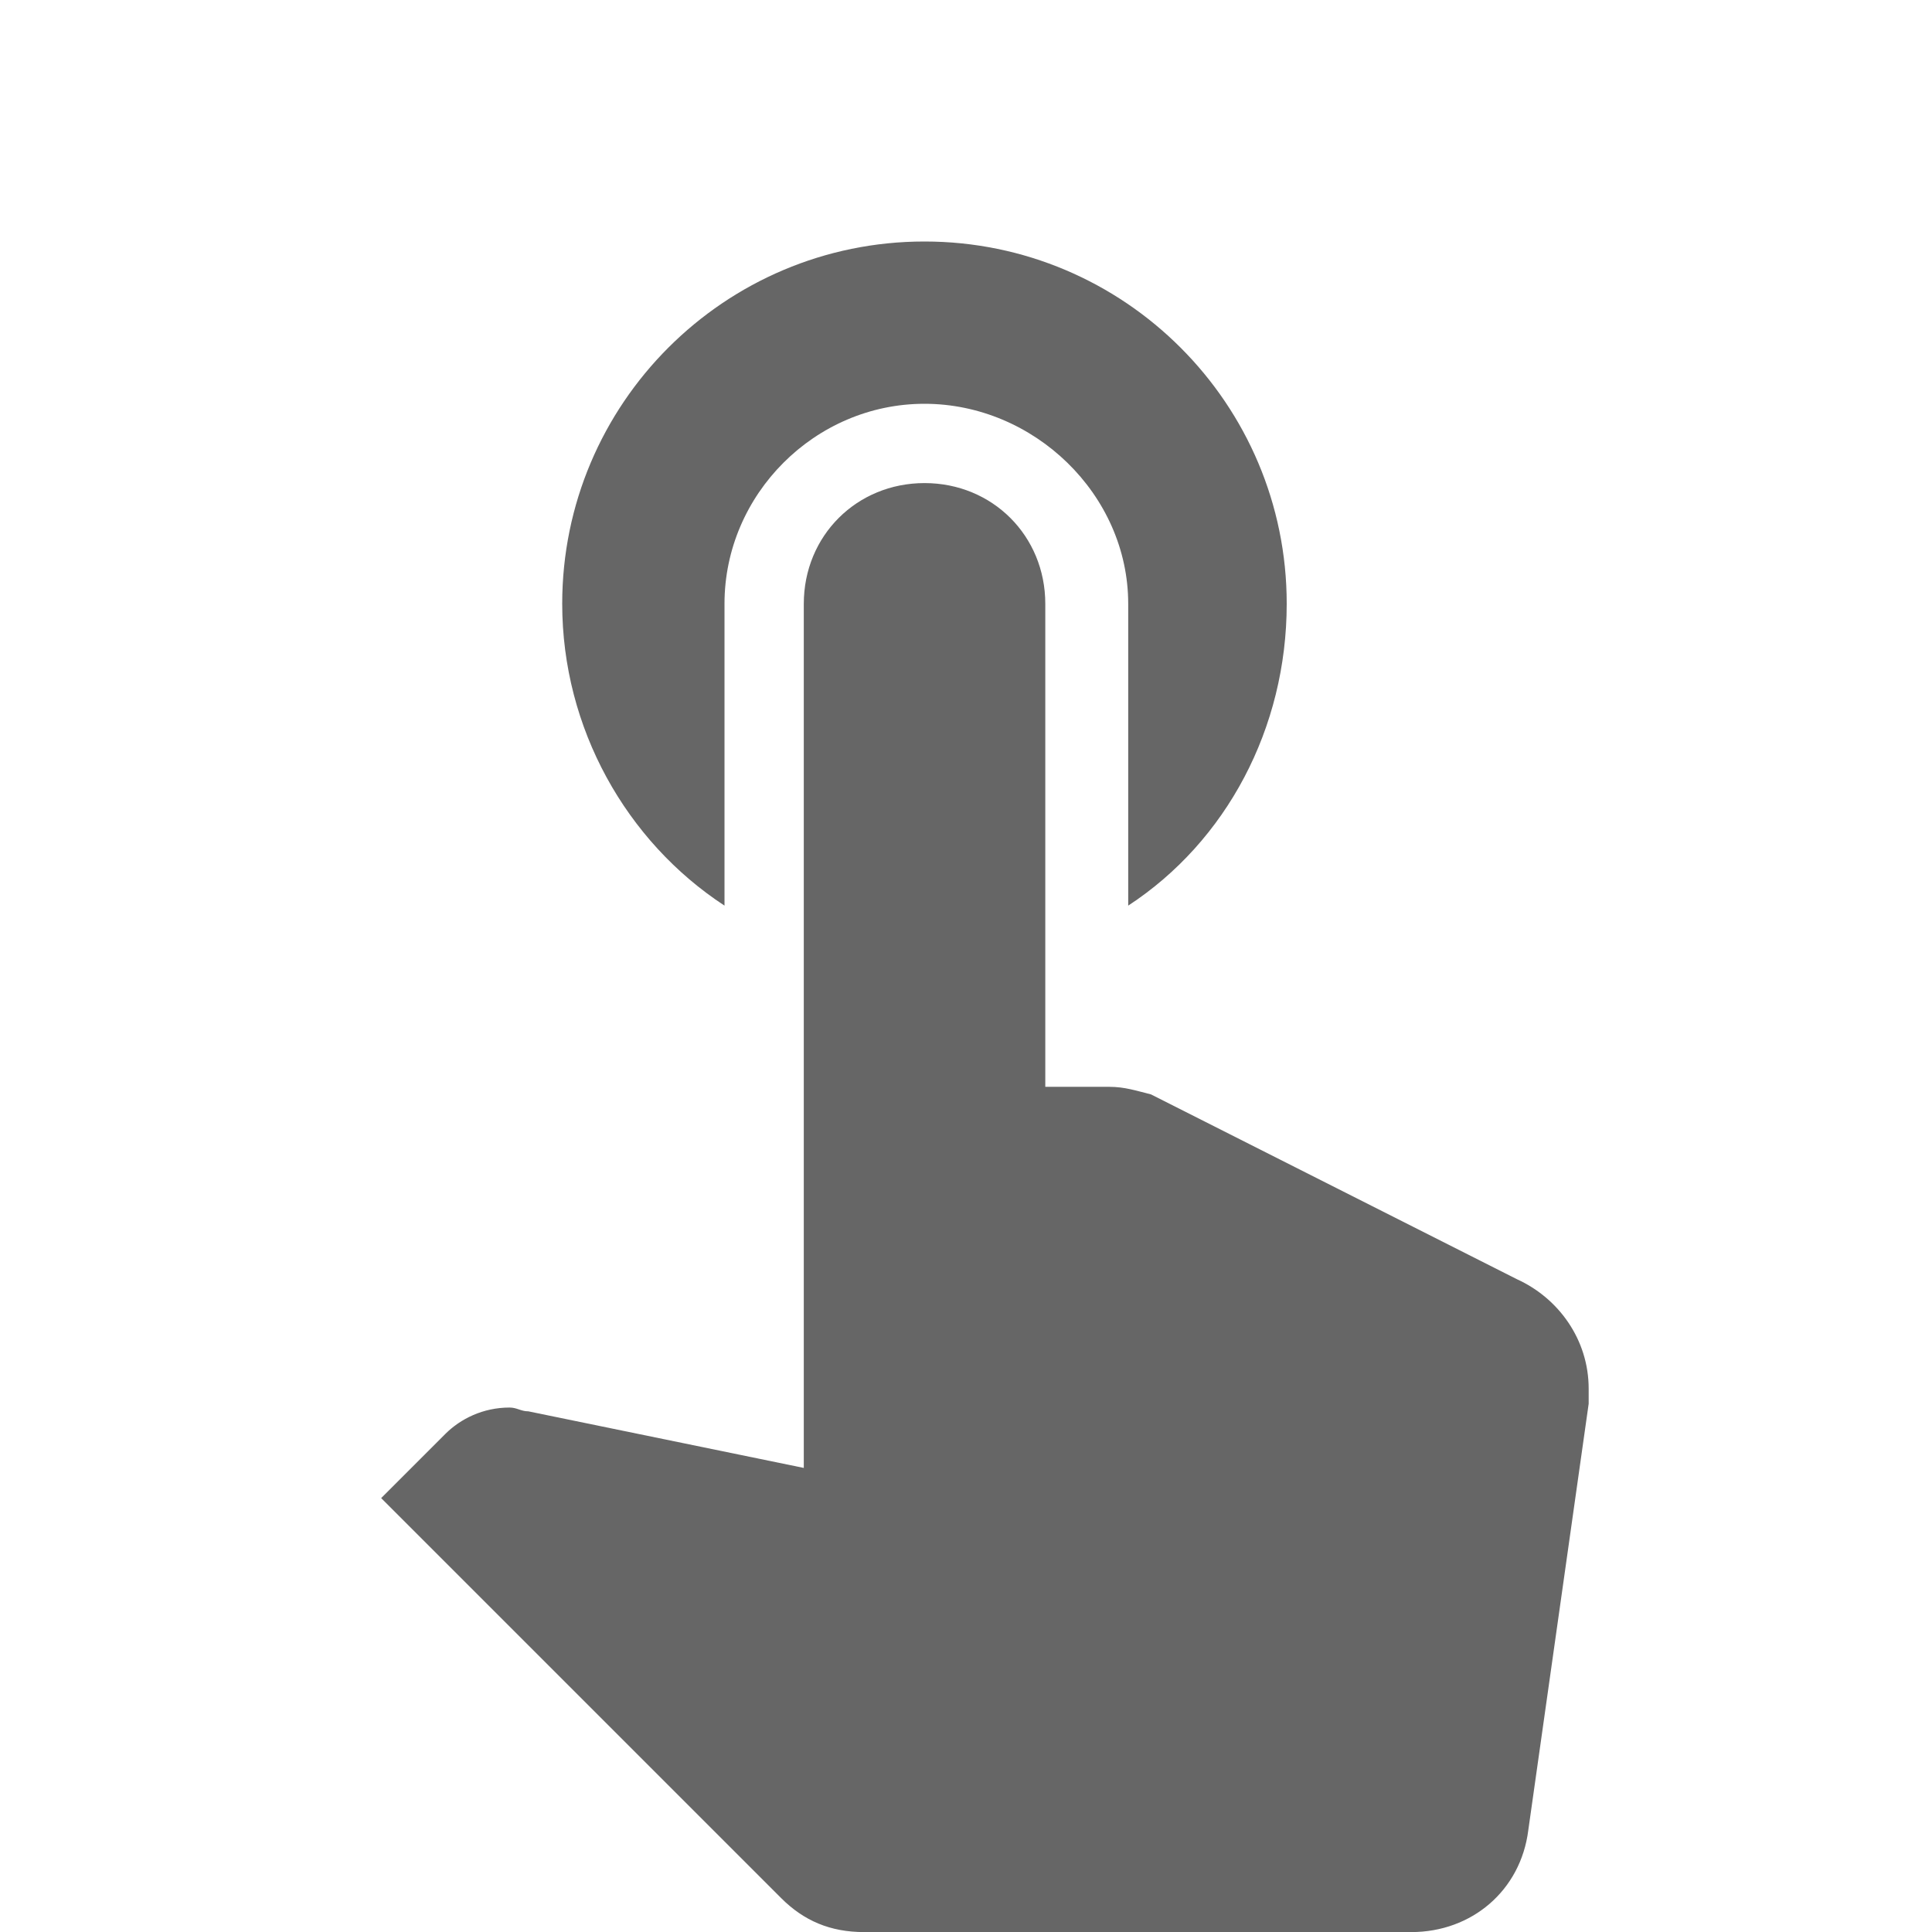
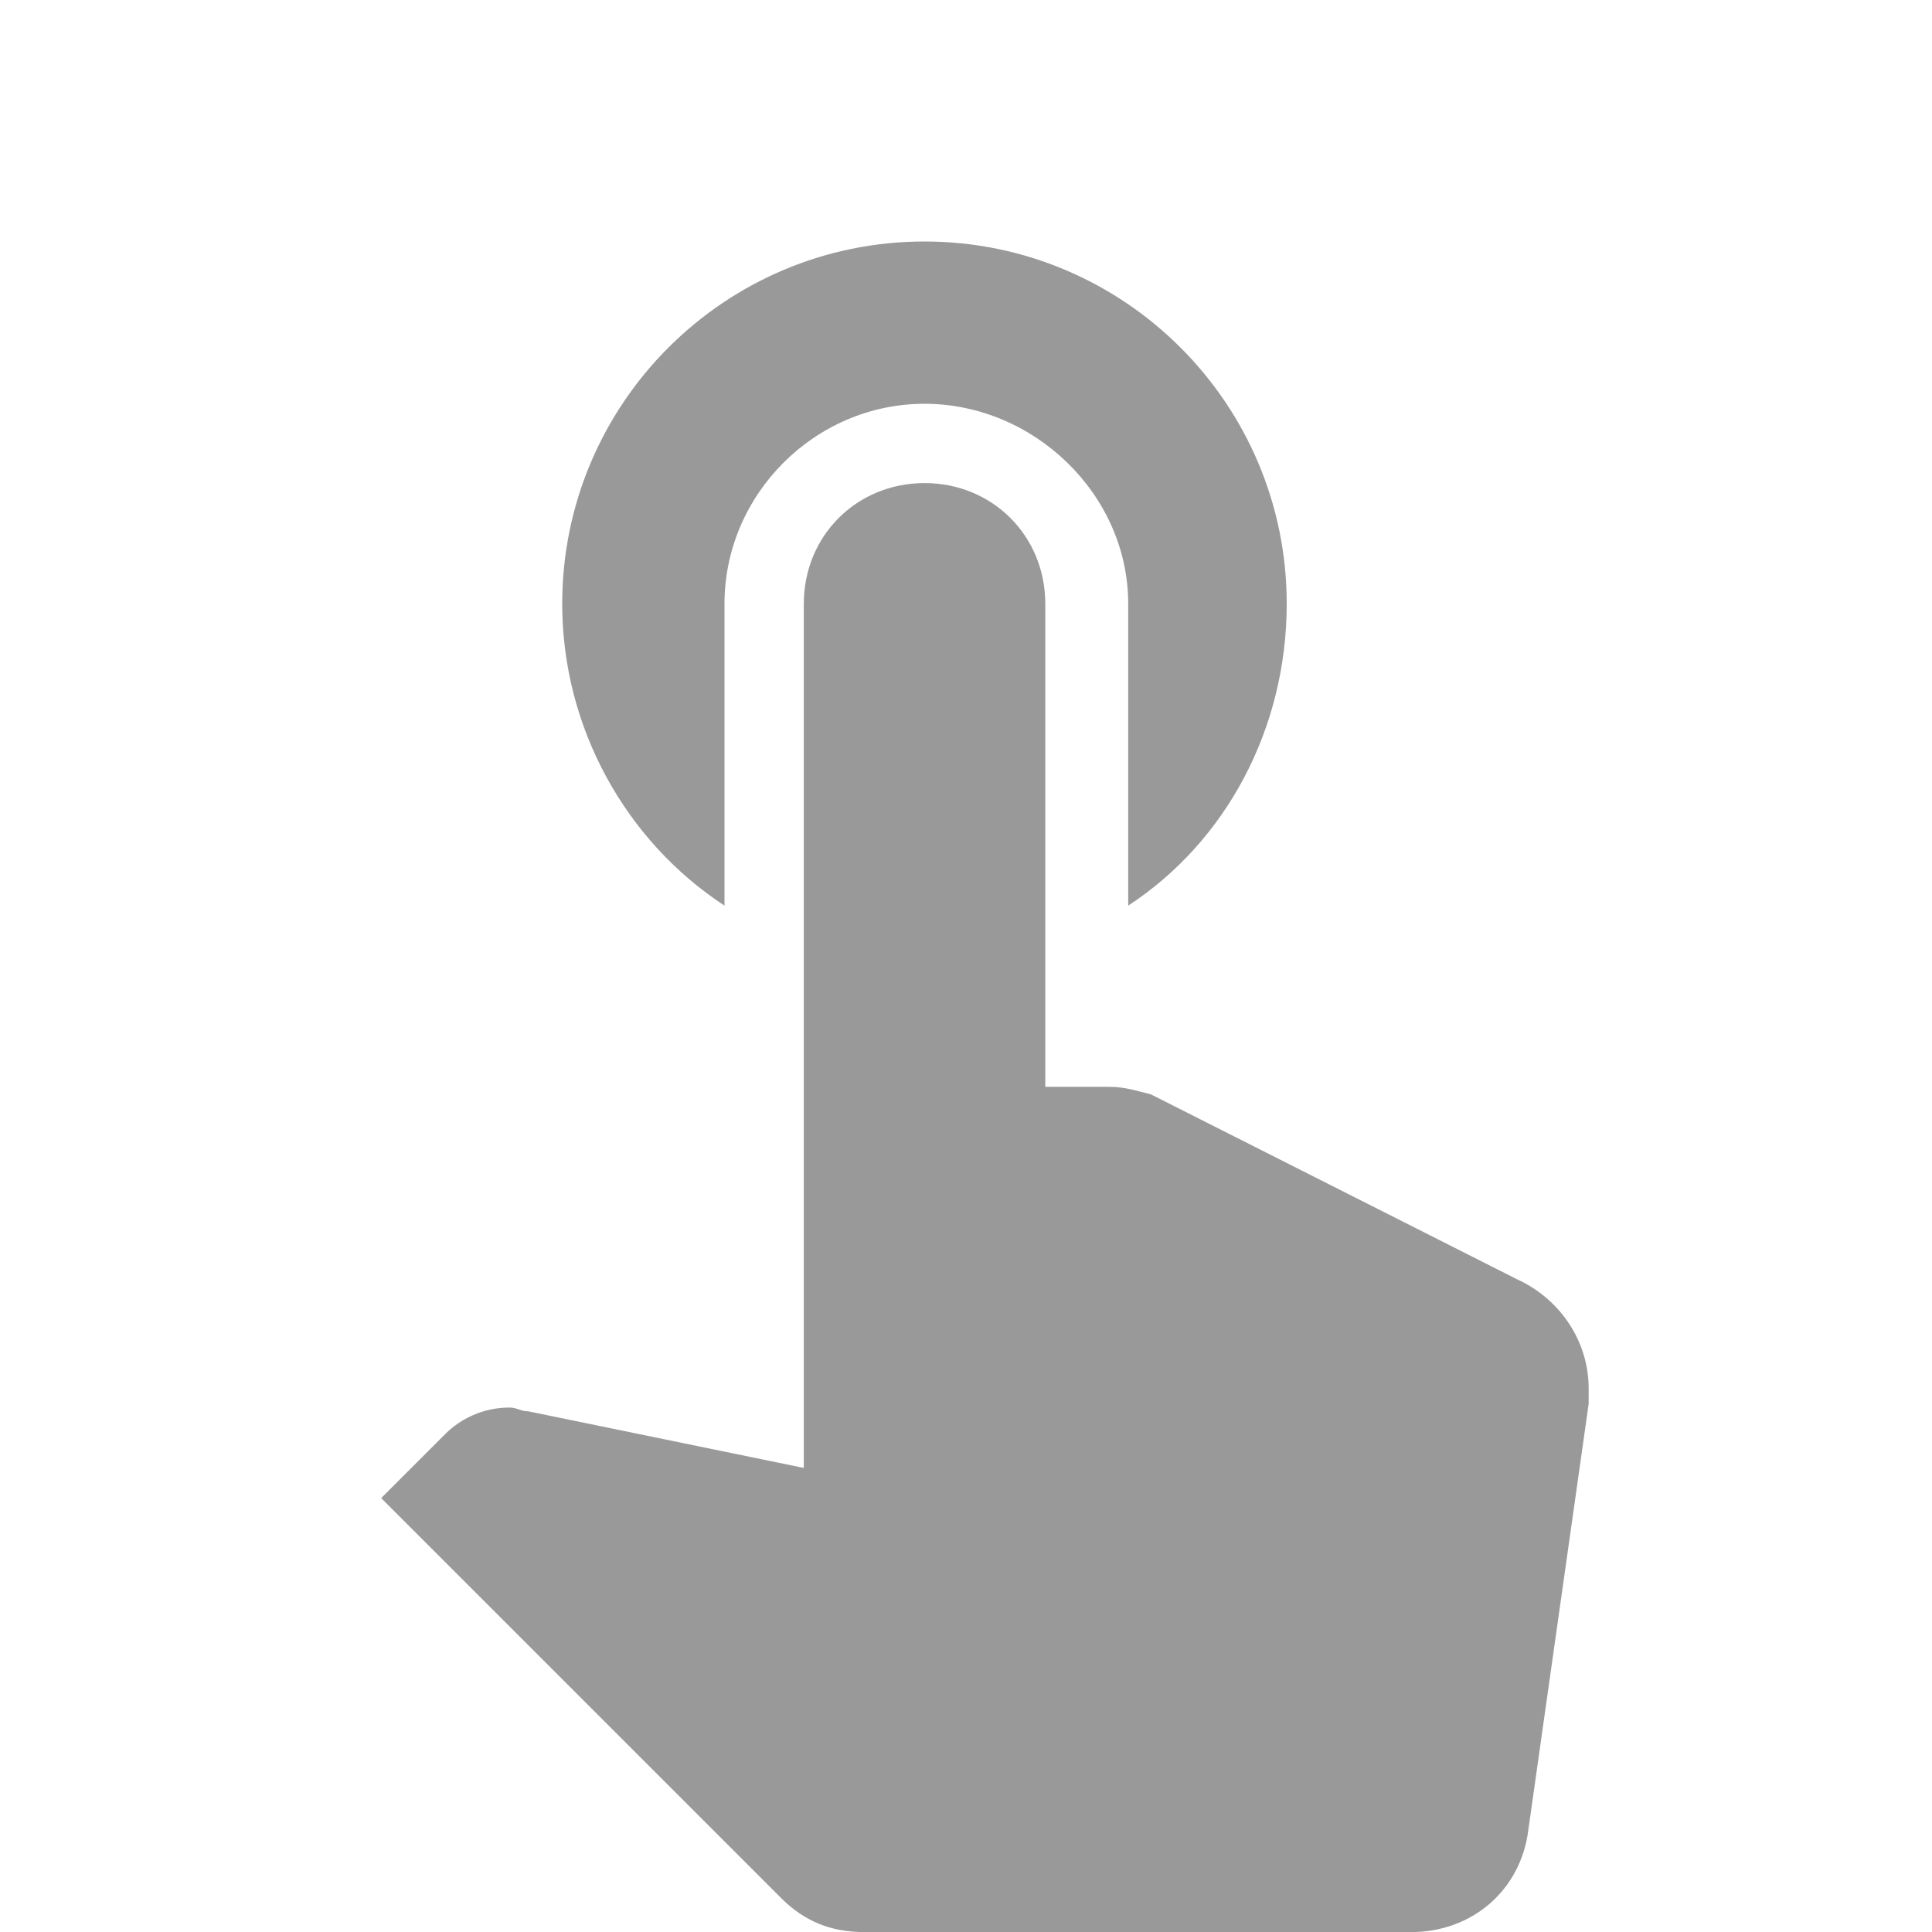
<svg xmlns="http://www.w3.org/2000/svg" version="1.1" width="24" height="24" viewBox="0 0 24 24">
-   <path fill="#666666" d="M18.844 15.891c0.516 0.234 0.891 0.75 0.891 1.359v0.188l-0.75 5.297c-0.094 0.75-0.703 1.266-1.453 1.266h-6.797c-0.422 0-0.75-0.141-1.031-0.422l-4.969-4.969 0.797-0.797c0.188-0.188 0.469-0.328 0.797-0.328 0.094 0 0.141 0.047 0.234 0.047l3.422 0.703v-10.734c0-0.844 0.656-1.5 1.5-1.5s1.5 0.656 1.5 1.5v6h0.797c0.188 0 0.328 0.047 0.516 0.094zM9 11.25c-1.219-0.797-2.016-2.203-2.016-3.75 0-2.484 2.016-4.5 4.5-4.5s4.5 2.016 4.5 4.5c0 1.547-0.75 2.953-1.969 3.75v-3.75c0-1.359-1.172-2.484-2.531-2.484s-2.484 1.125-2.484 2.484v3.75z" />
+   <path fill="#999999" d="M18.844 15.891c0.516 0.234 0.891 0.75 0.891 1.359v0.188l-0.75 5.297c-0.094 0.75-0.703 1.266-1.453 1.266h-6.797c-0.422 0-0.75-0.141-1.031-0.422l-4.969-4.969 0.797-0.797c0.188-0.188 0.469-0.328 0.797-0.328 0.094 0 0.141 0.047 0.234 0.047l3.422 0.703v-10.734c0-0.844 0.656-1.5 1.5-1.5s1.5 0.656 1.5 1.5v6h0.797c0.188 0 0.328 0.047 0.516 0.094zM9 11.25c-1.219-0.797-2.016-2.203-2.016-3.75 0-2.484 2.016-4.5 4.5-4.5s4.5 2.016 4.5 4.5c0 1.547-0.75 2.953-1.969 3.75v-3.75c0-1.359-1.172-2.484-2.531-2.484s-2.484 1.125-2.484 2.484v3.75z" />
</svg>
